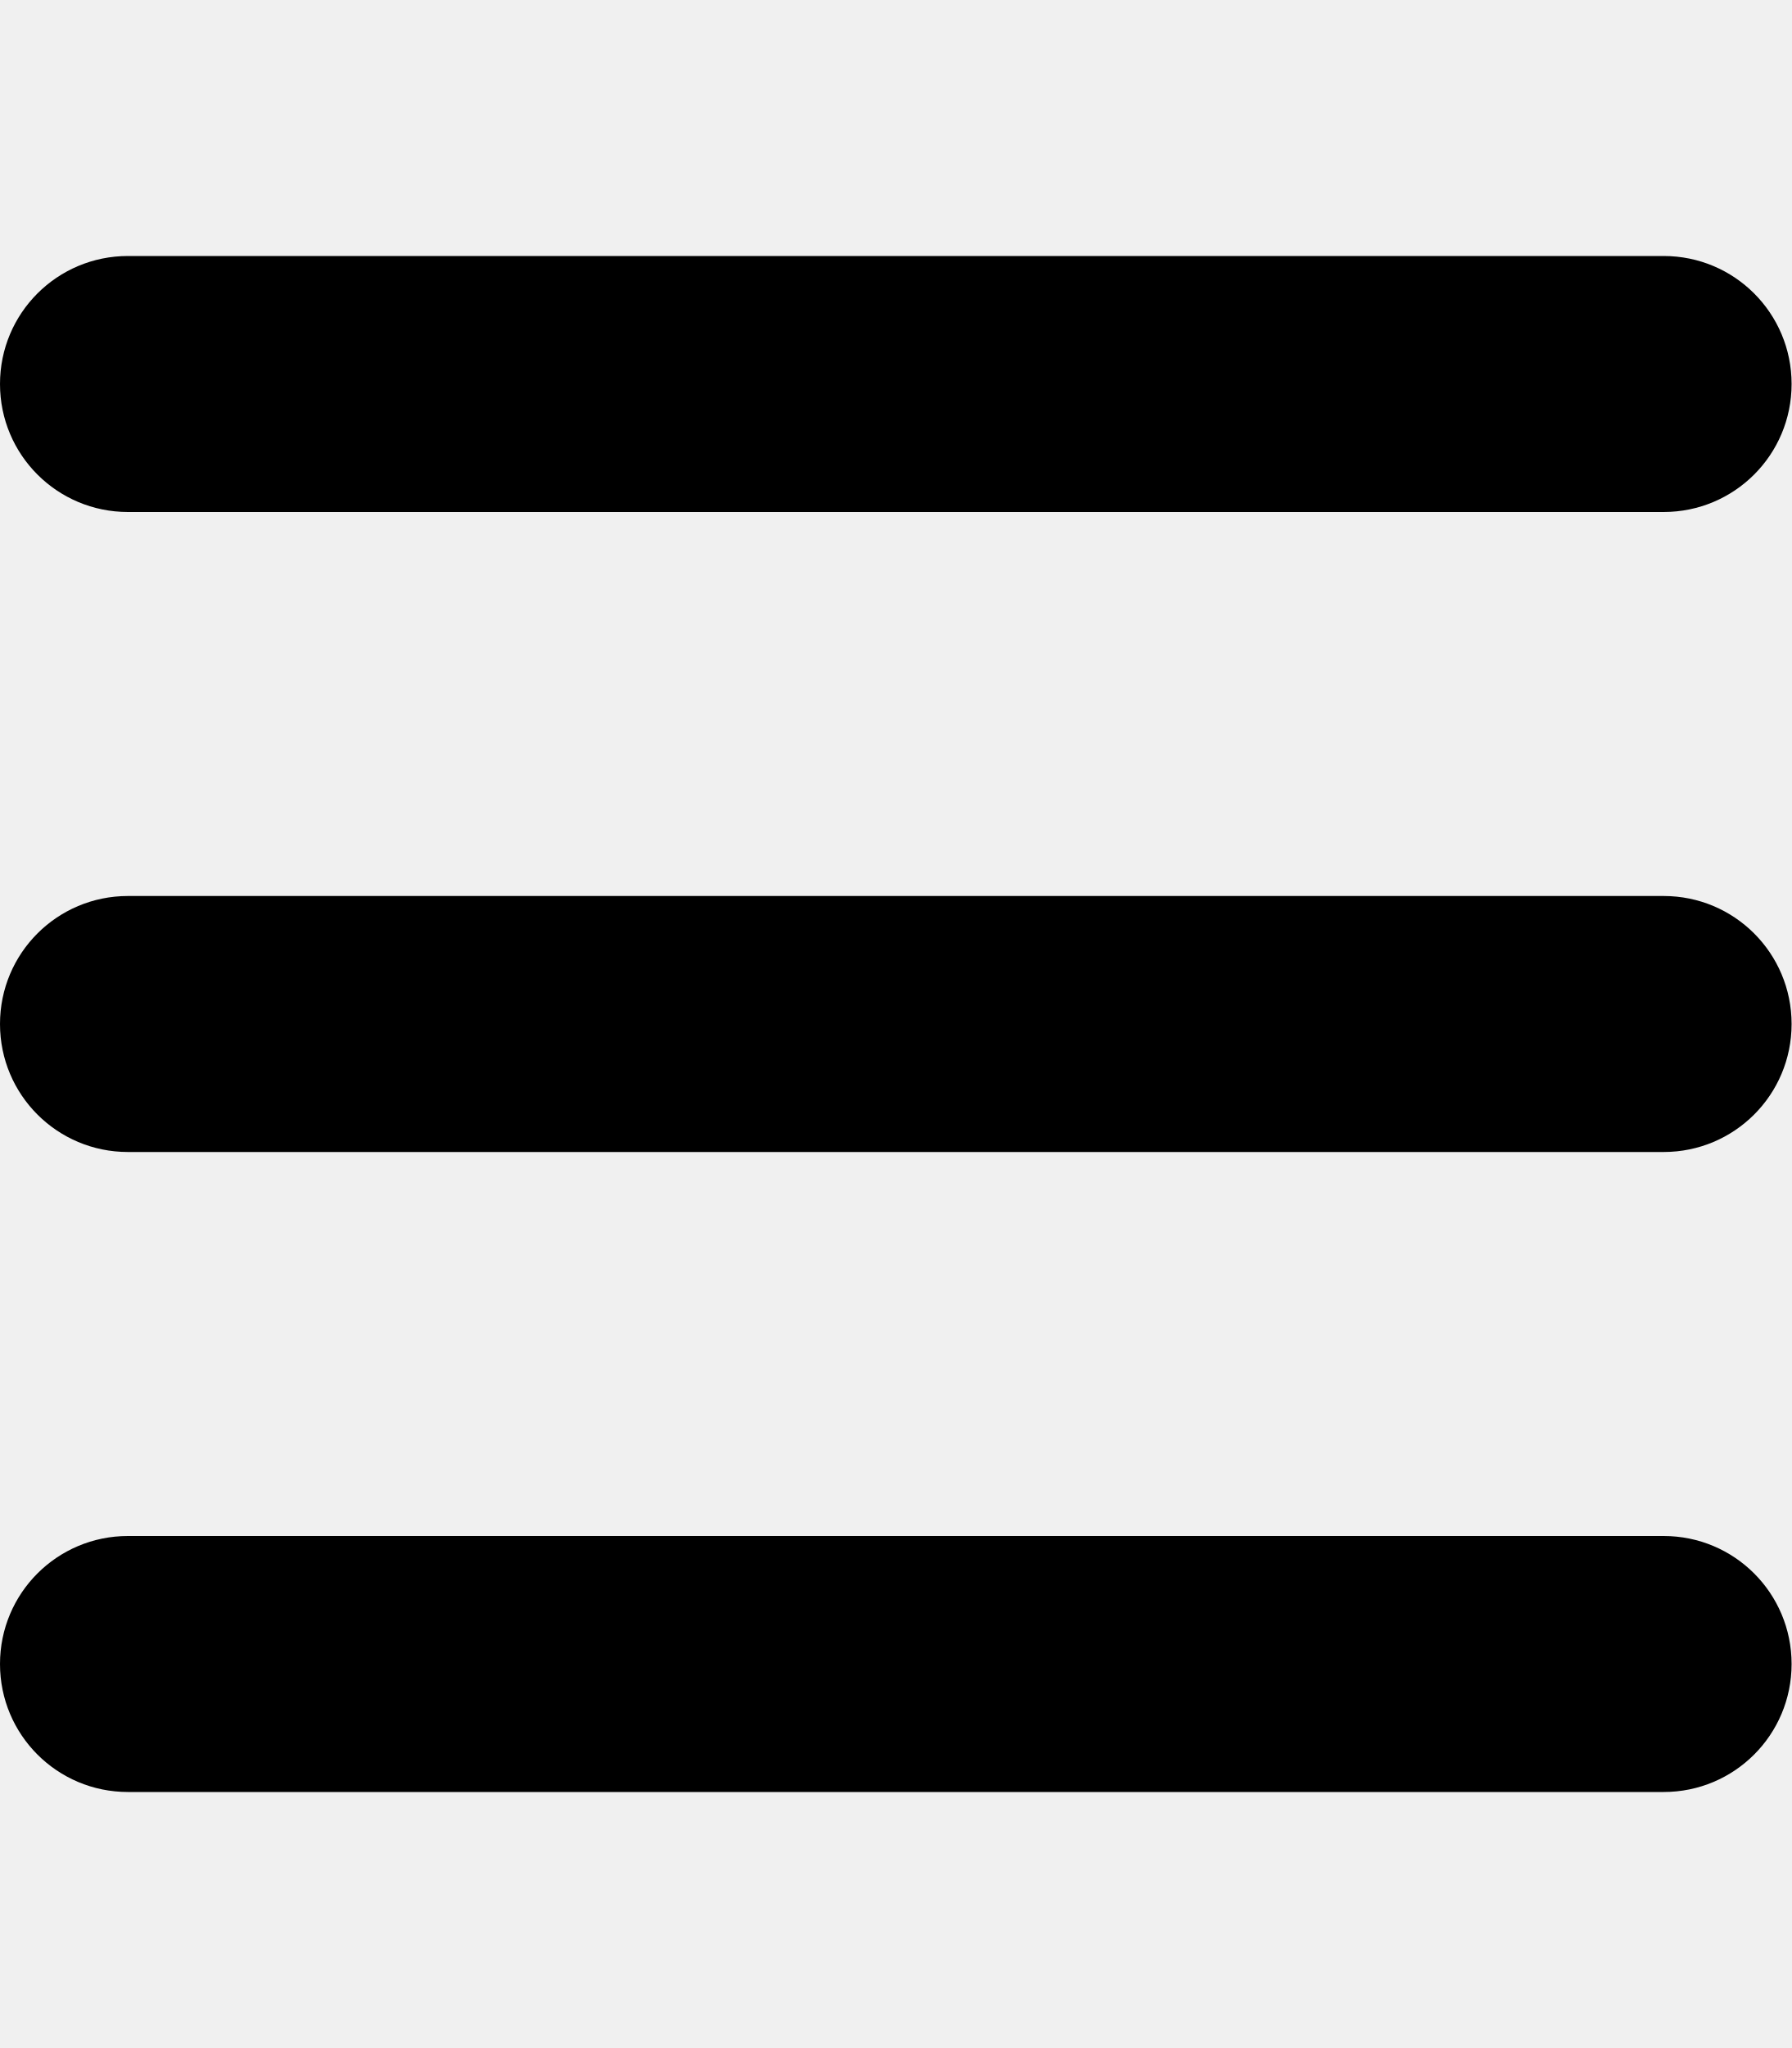
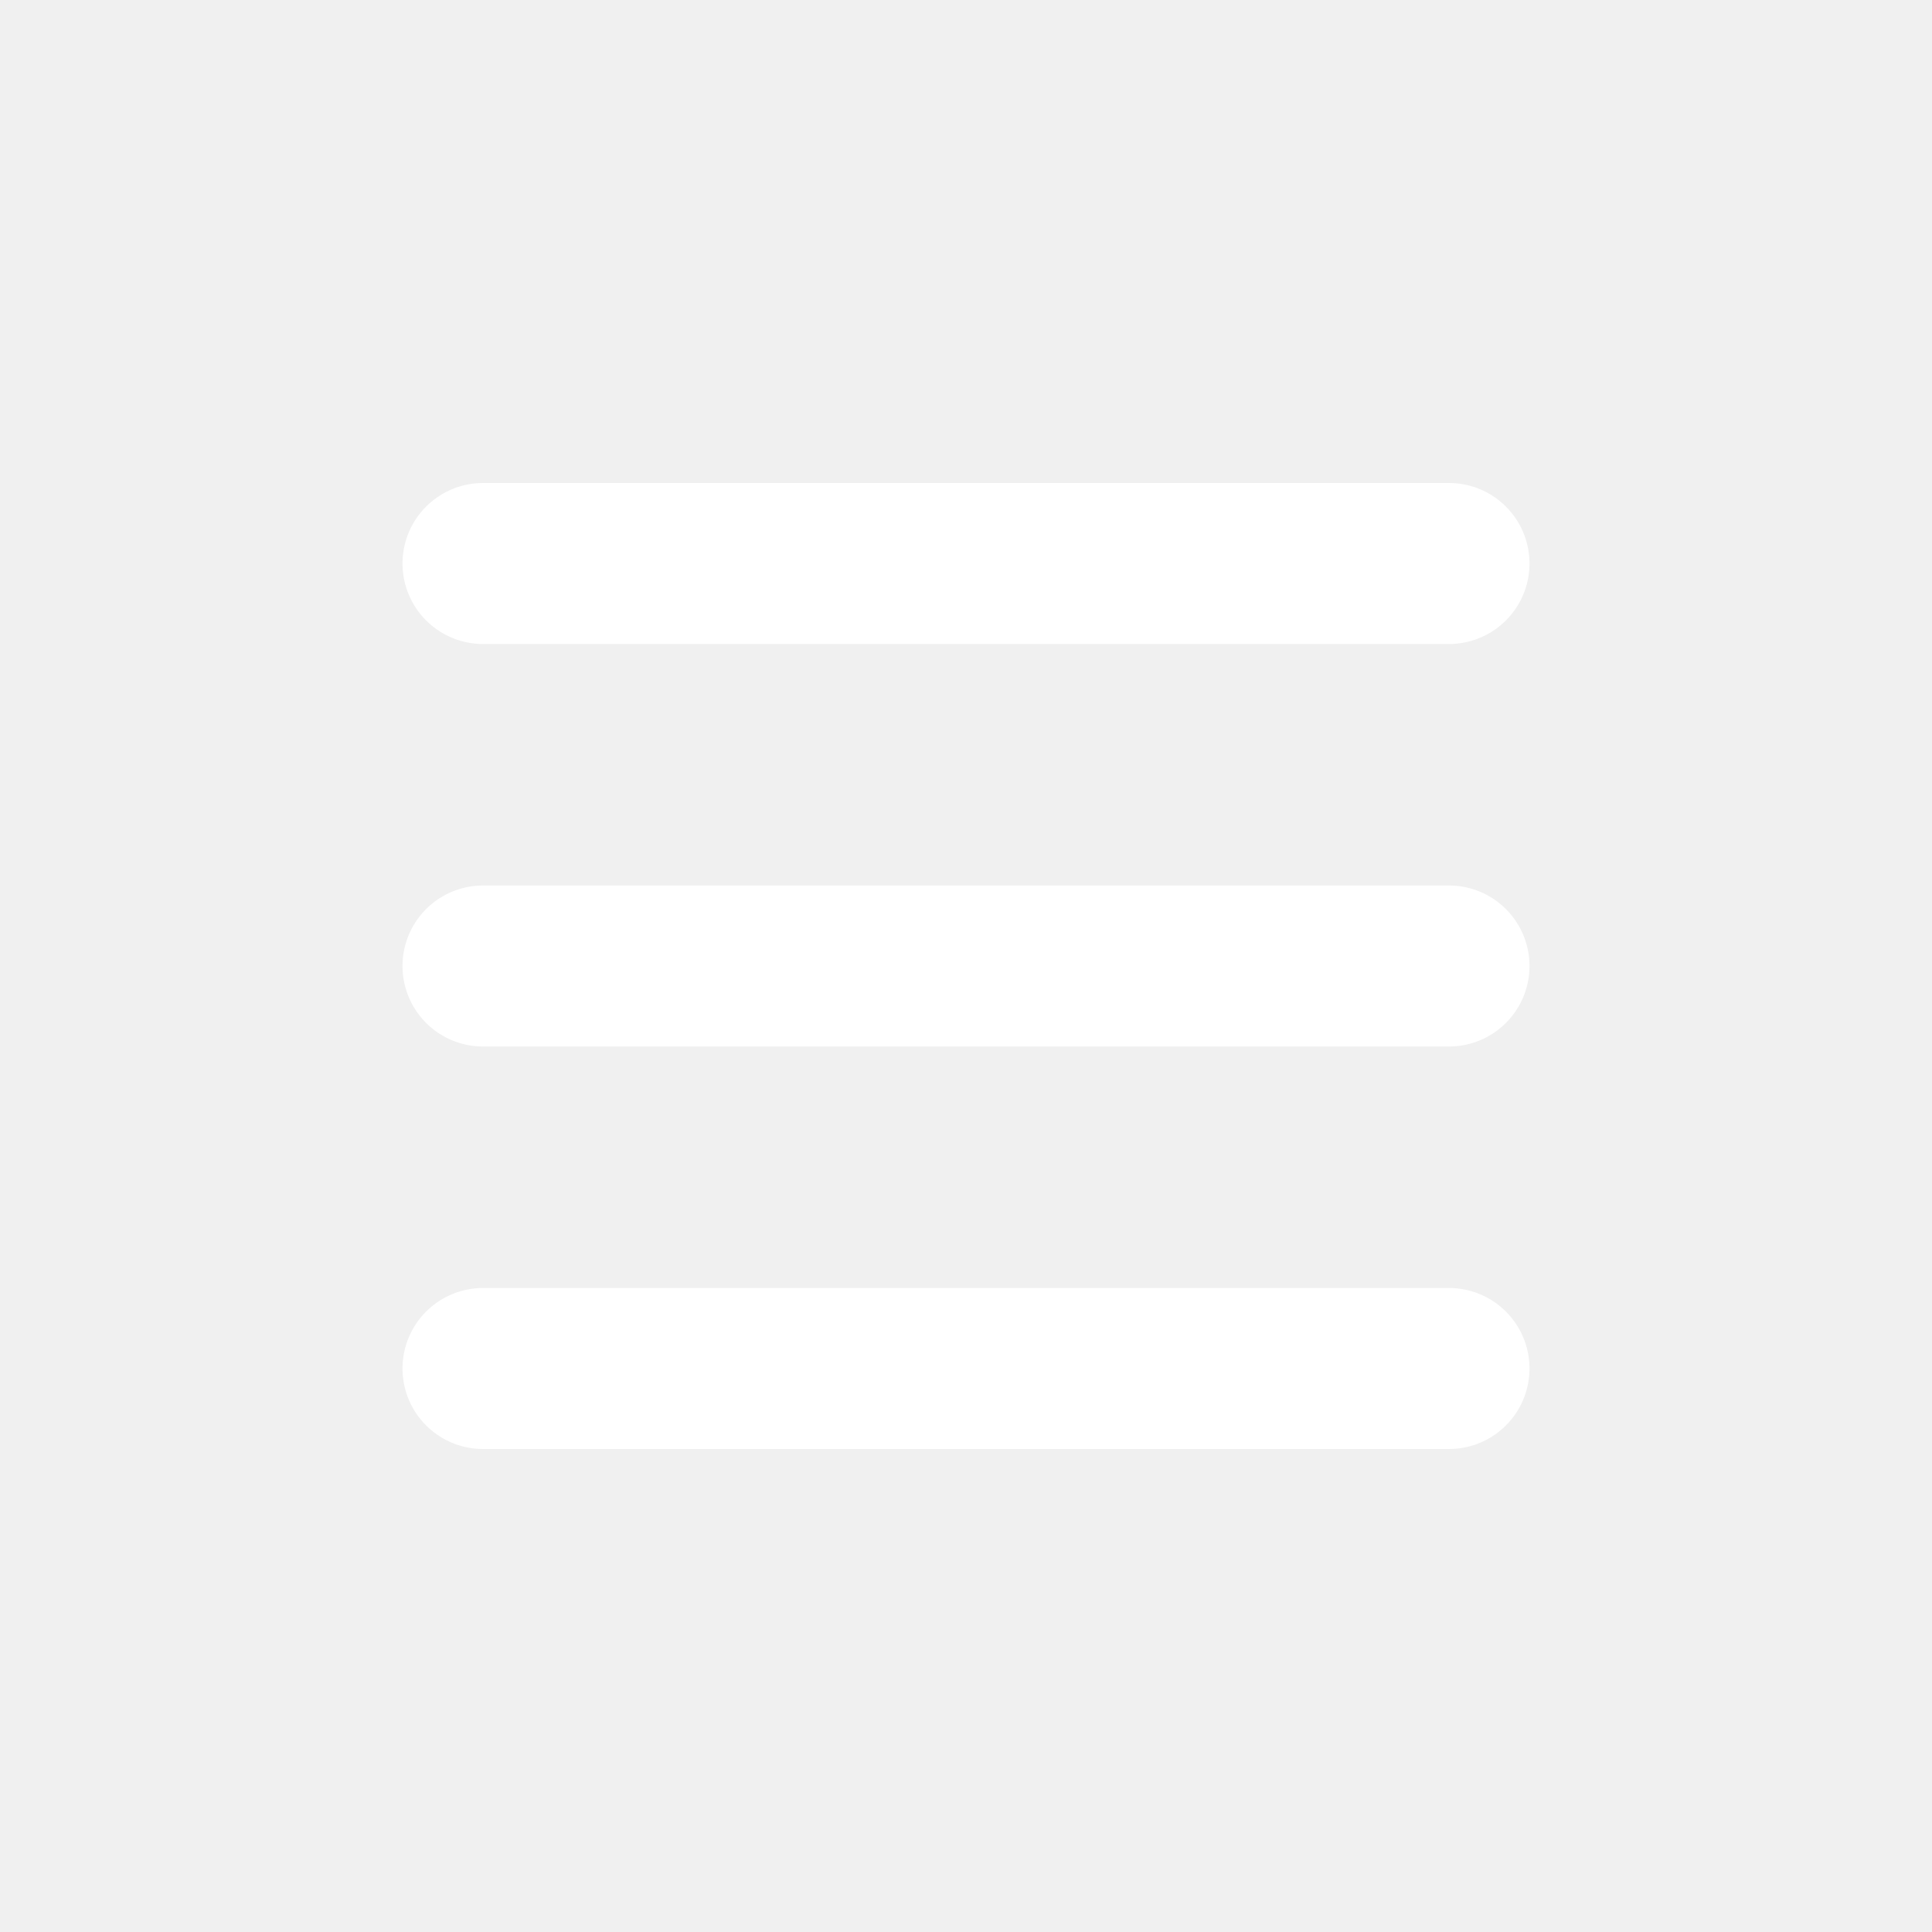
- <svg xmlns="http://www.w3.org/2000/svg" viewBox="0 0 448 512">
-   <path d="M0 96C0 78.3 14.3 64 32 64H416c17.7 0 32 14.3 32 32s-14.3 32-32 32H32C14.3 128 0 113.7 0 96zM0 256c0-17.7 14.3-32 32-32H416c17.7 0 32 14.3 32 32s-14.3 32-32 32H32c-17.7 0-32-14.3-32-32zM448 416c0 17.7-14.3 32-32 32H32c-17.7 0-32-14.3-32-32s14.3-32 32-32H416c17.7 0 32 14.3 32 32z" />
+ <svg xmlns="http://www.w3.org/2000/svg" width="24px" height="24px" viewBox="0 0 24 24" role="img" aria-labelledby="hamburgerIconTitle" stroke="#fff" stroke-width="2" stroke-linecap="round" stroke-linejoin="round" fill="none" color="#000000">
+   <path d="M6 7L18 7M6 12L18 12M6 17L18 17" />
</svg>
